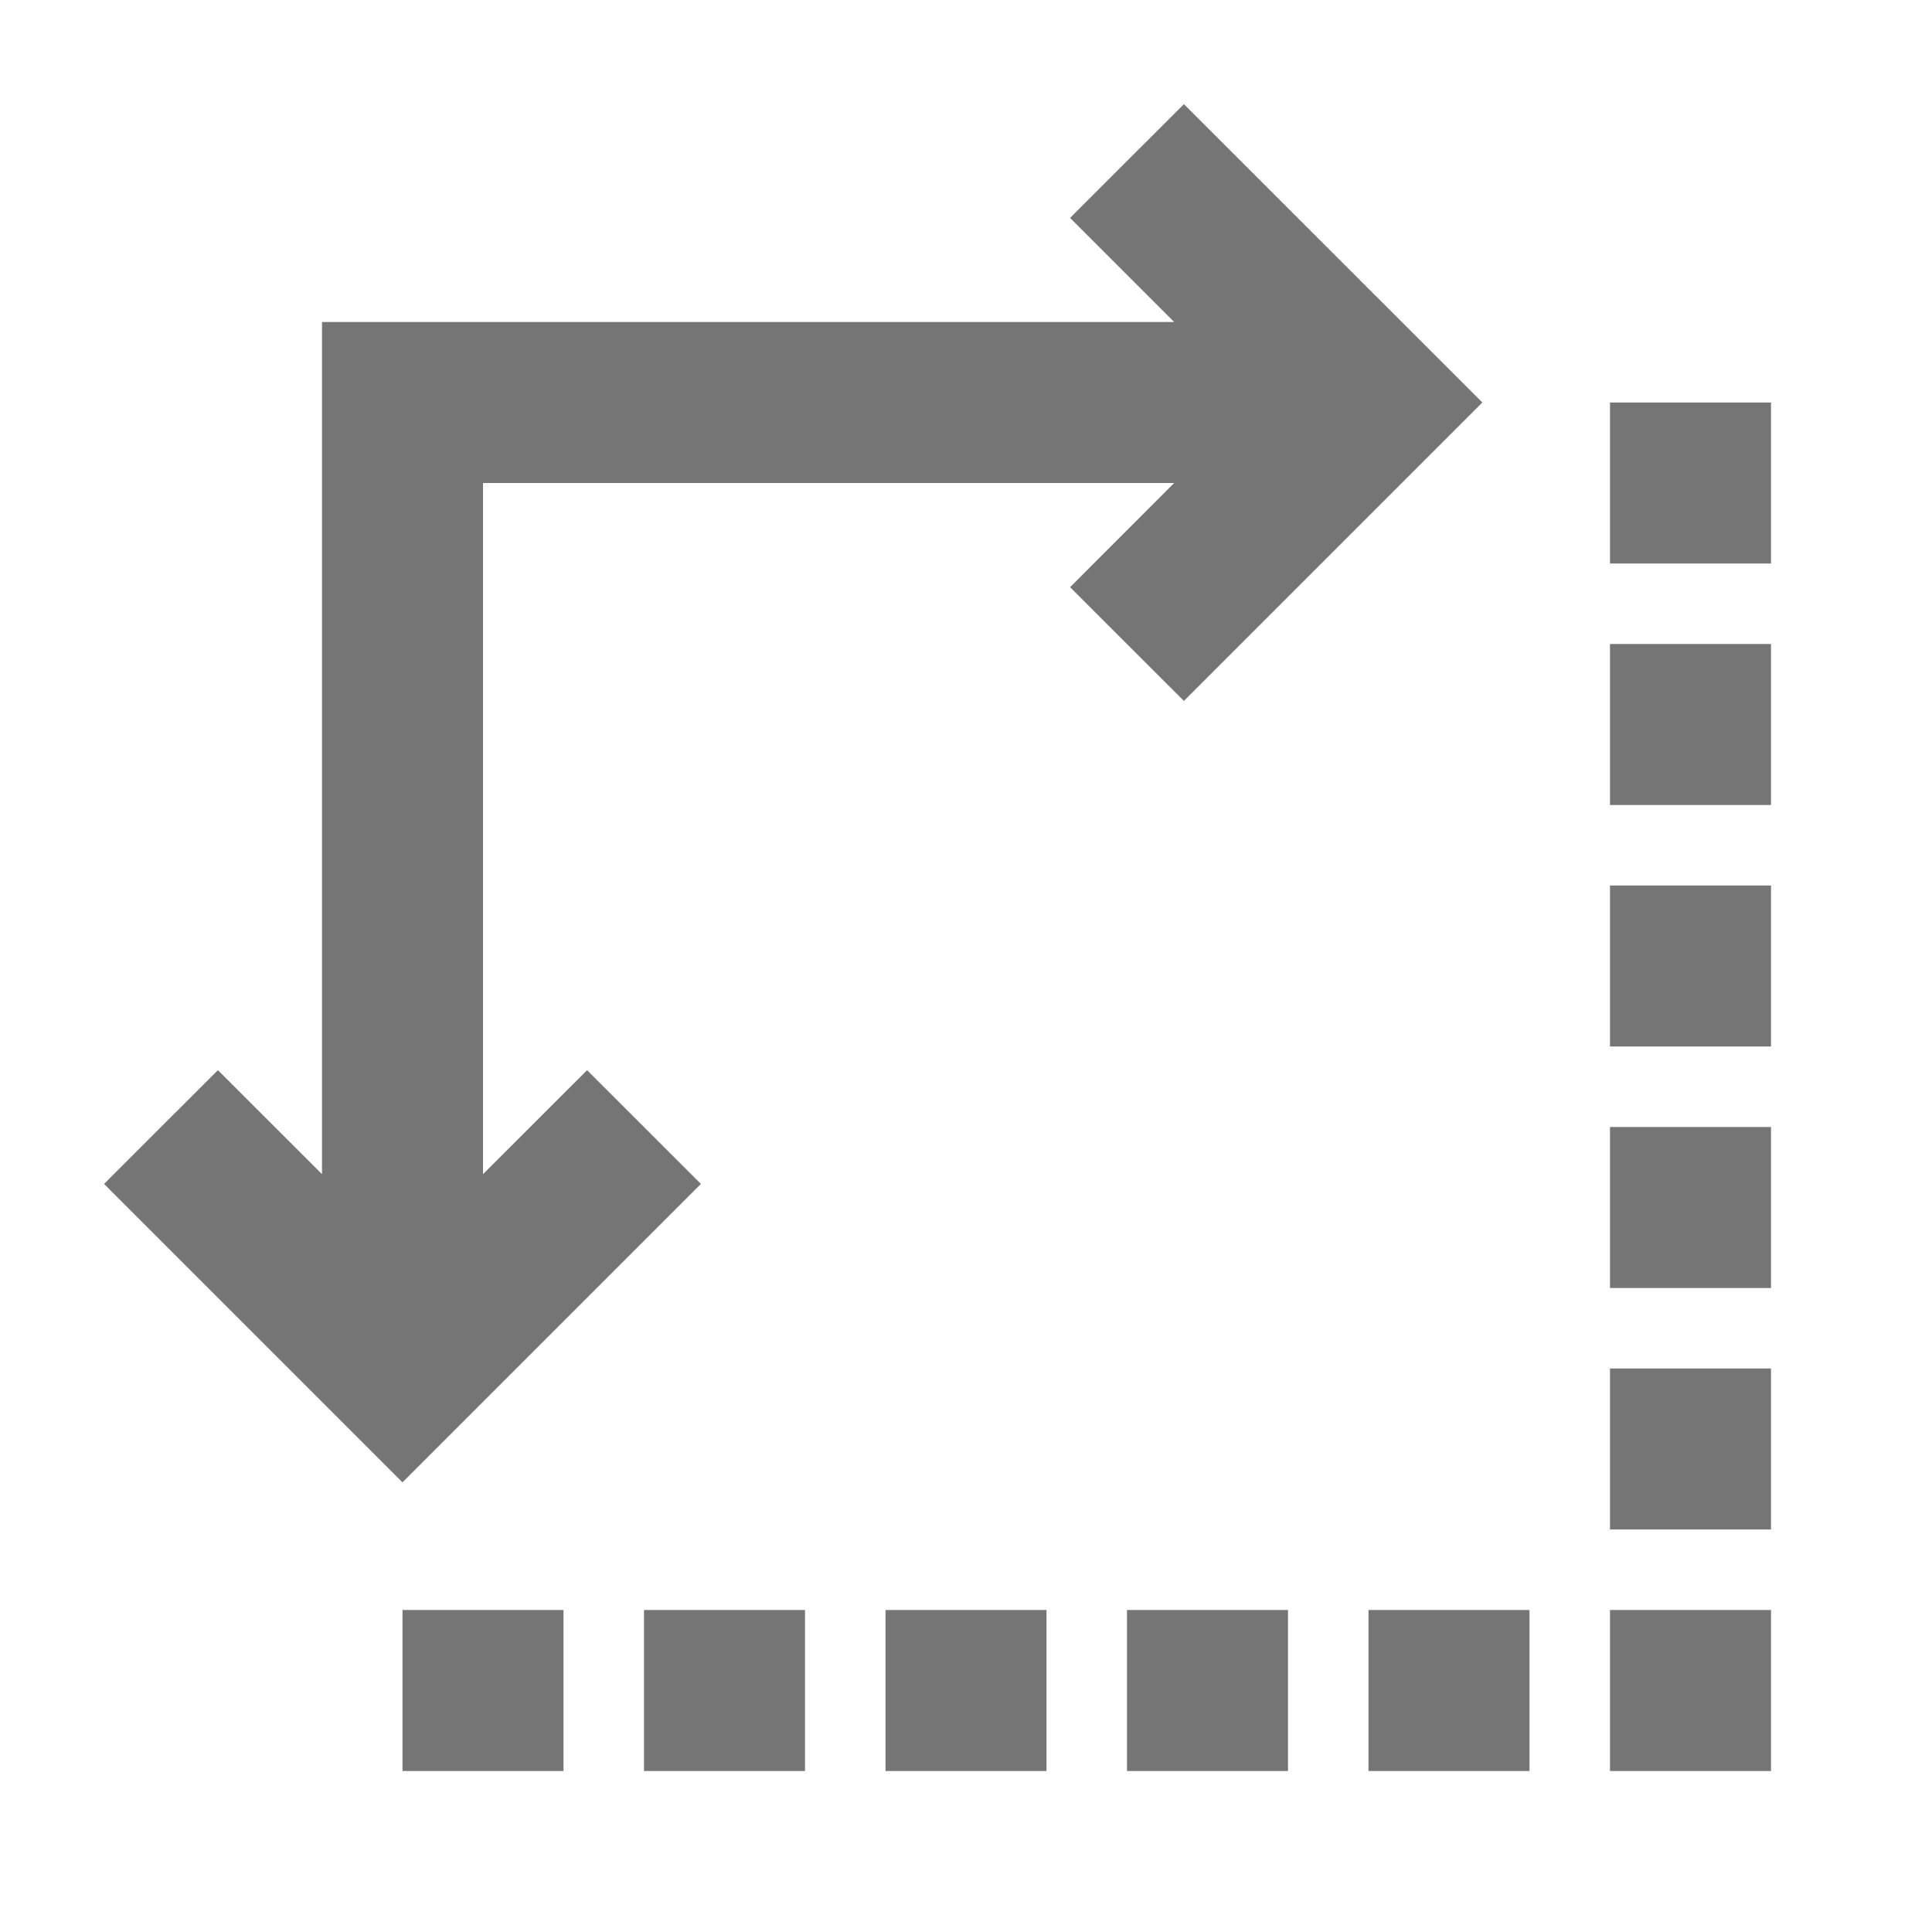
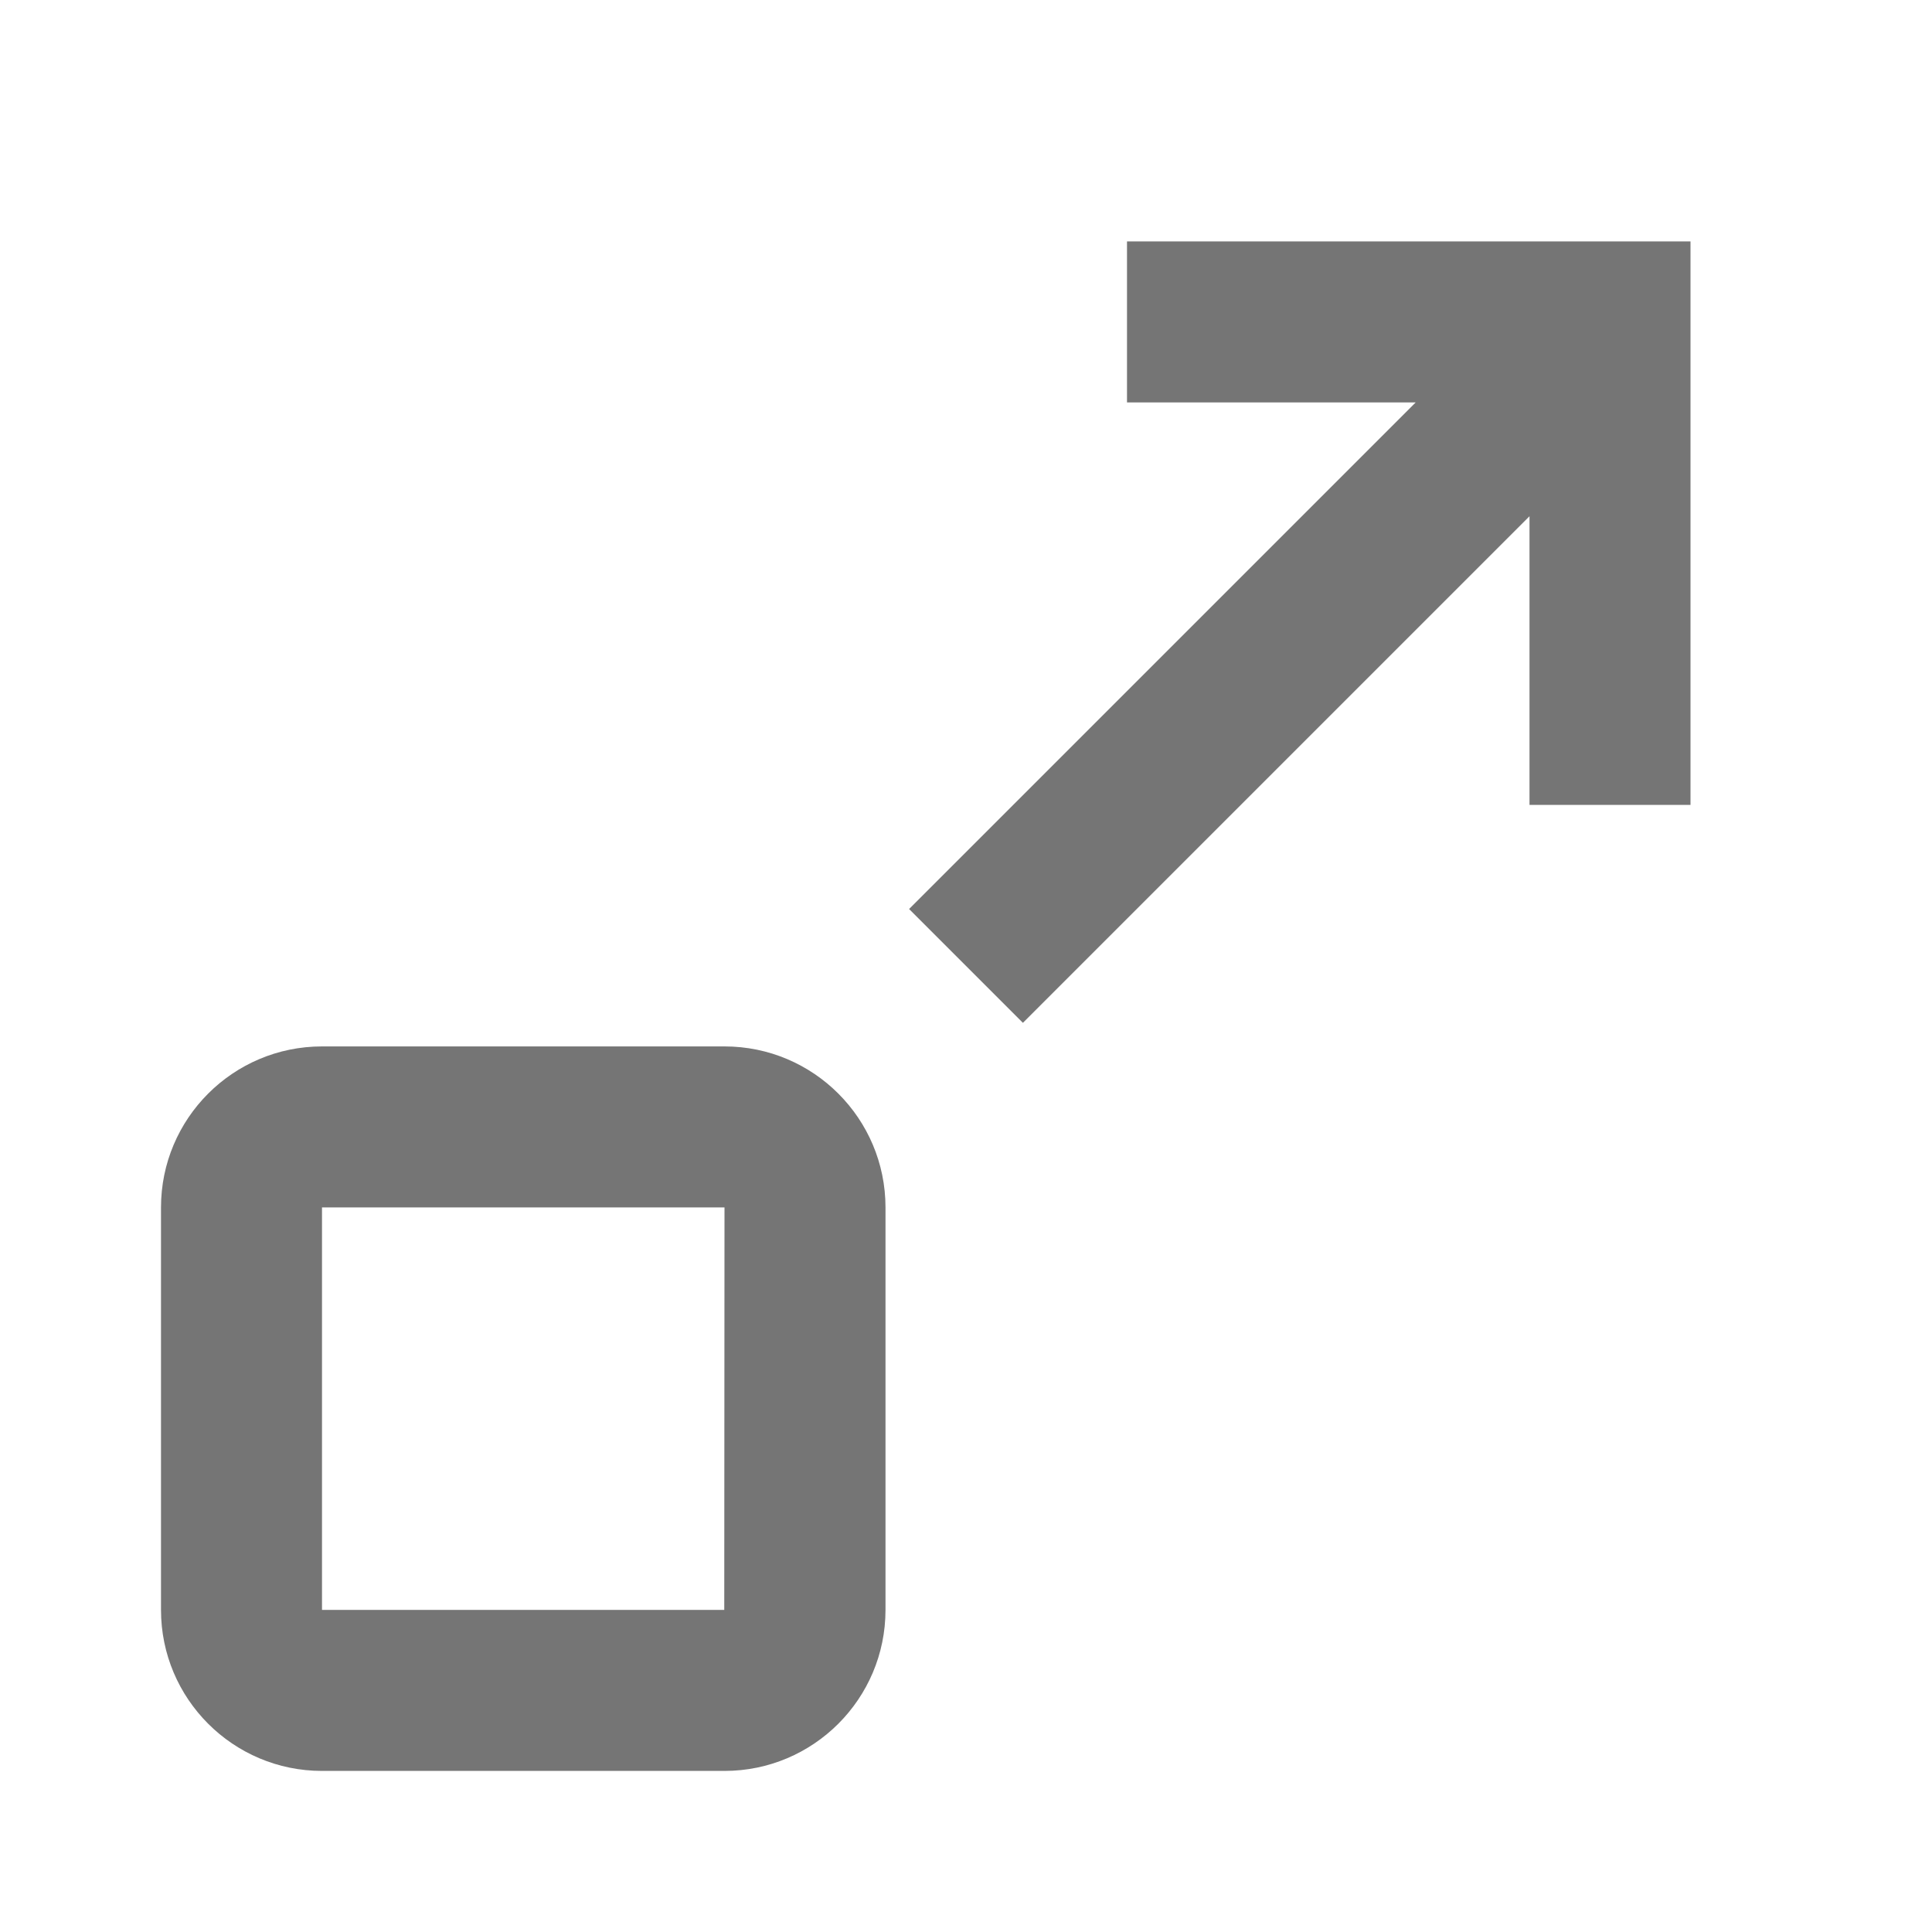
<svg xmlns="http://www.w3.org/2000/svg" version="1.1" x="0px" y="0px" width="24px" height="24px" viewBox="0 0 24 24" style="enable-background:new 0 0 24 24;" xml:space="preserve">
  <g id="Frame_-_24px">
-     <rect style="fill:none;" width="24" height="24" />
+     <rect y="0.002" style="fill:none;" width="24" height="24" />
  </g>
  <g id="Line_Icons">
    <g>
-       <rect x="20" y="8" style="fill:#757575;" width="2" height="2" />
-       <rect x="20" y="5" style="fill:#757575;" width="2" height="2" />
-       <rect x="5" y="20" style="fill:#757575;" width="2" height="2" />
-       <rect x="8" y="20" style="fill:#757575;" width="2" height="2" />
-       <rect x="11" y="20" style="fill:#757575;" width="2" height="2" />
-       <rect x="14" y="20" style="fill:#757575;" width="2" height="2" />
-       <rect x="17" y="20" style="fill:#757575;" width="2" height="2" />
-       <rect x="20" y="20" style="fill:#757575;" width="2" height="2" />
-       <rect x="20" y="11" style="fill:#757575;" width="2" height="2" />
-       <rect x="20" y="14" style="fill:#757575;" width="2" height="2" />
-       <rect x="20" y="17" style="fill:#757575;" width="2" height="2" />
-       <polygon style="fill:#757575;" points="14.707,8.707 18.414,5 14.707,1.294 13.293,2.707 14.586,4 4,4 4,14.586 2.707,13.294     1.293,14.707 5,18.414 8.707,14.707 7.293,13.294 6,14.586 6,6 14.586,6 13.293,7.294   " />
+       <path style="fill:#757575;" d="M4,21.999h5c1.104,0,2-0.896,2-2v-5c0-1.104-0.896-2-2-2H4c-1.104,0-2,0.896-2,2v5    C2,21.103,2.896,21.999,4,21.999z M4,14.999h5l-0.003,5H4V14.999z" />
+       <polygon style="fill:#757575;" points="21,2.999 14,2.999 14,4.999 17.586,4.999 11.293,11.292 12.707,12.706 19,6.413 19,9.999     21,9.999   " />
    </g>
  </g>
</svg>
